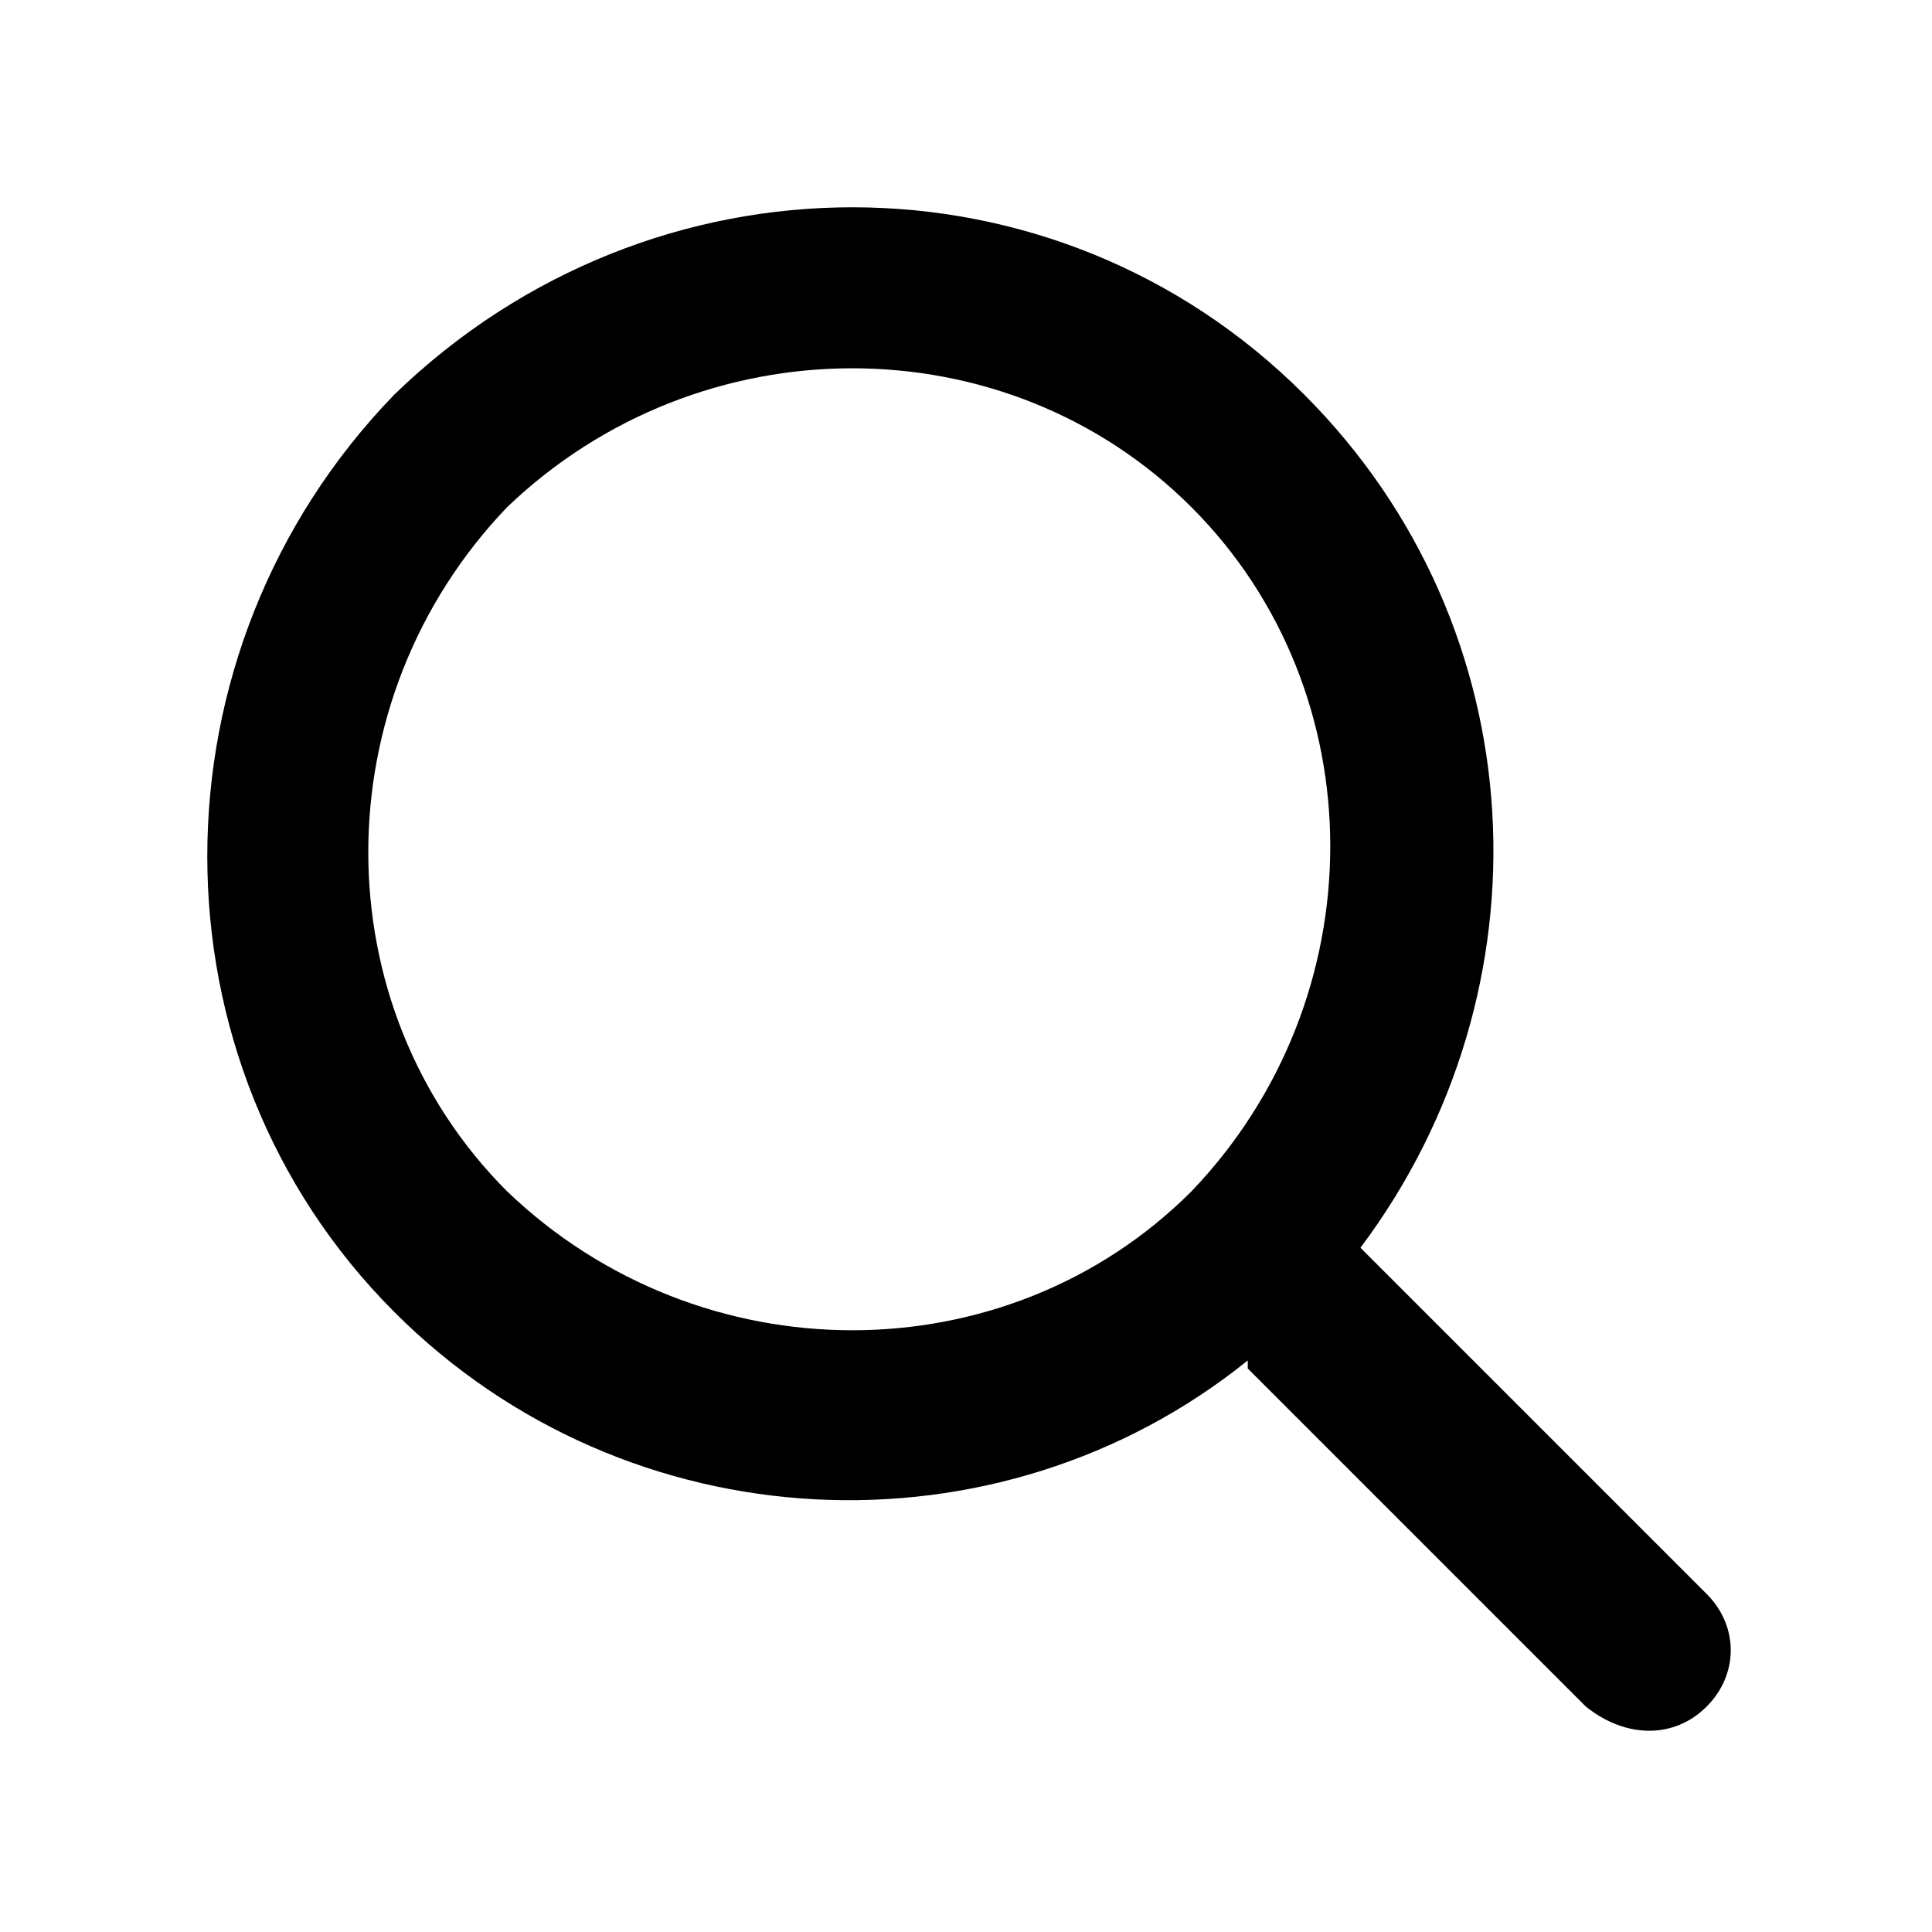
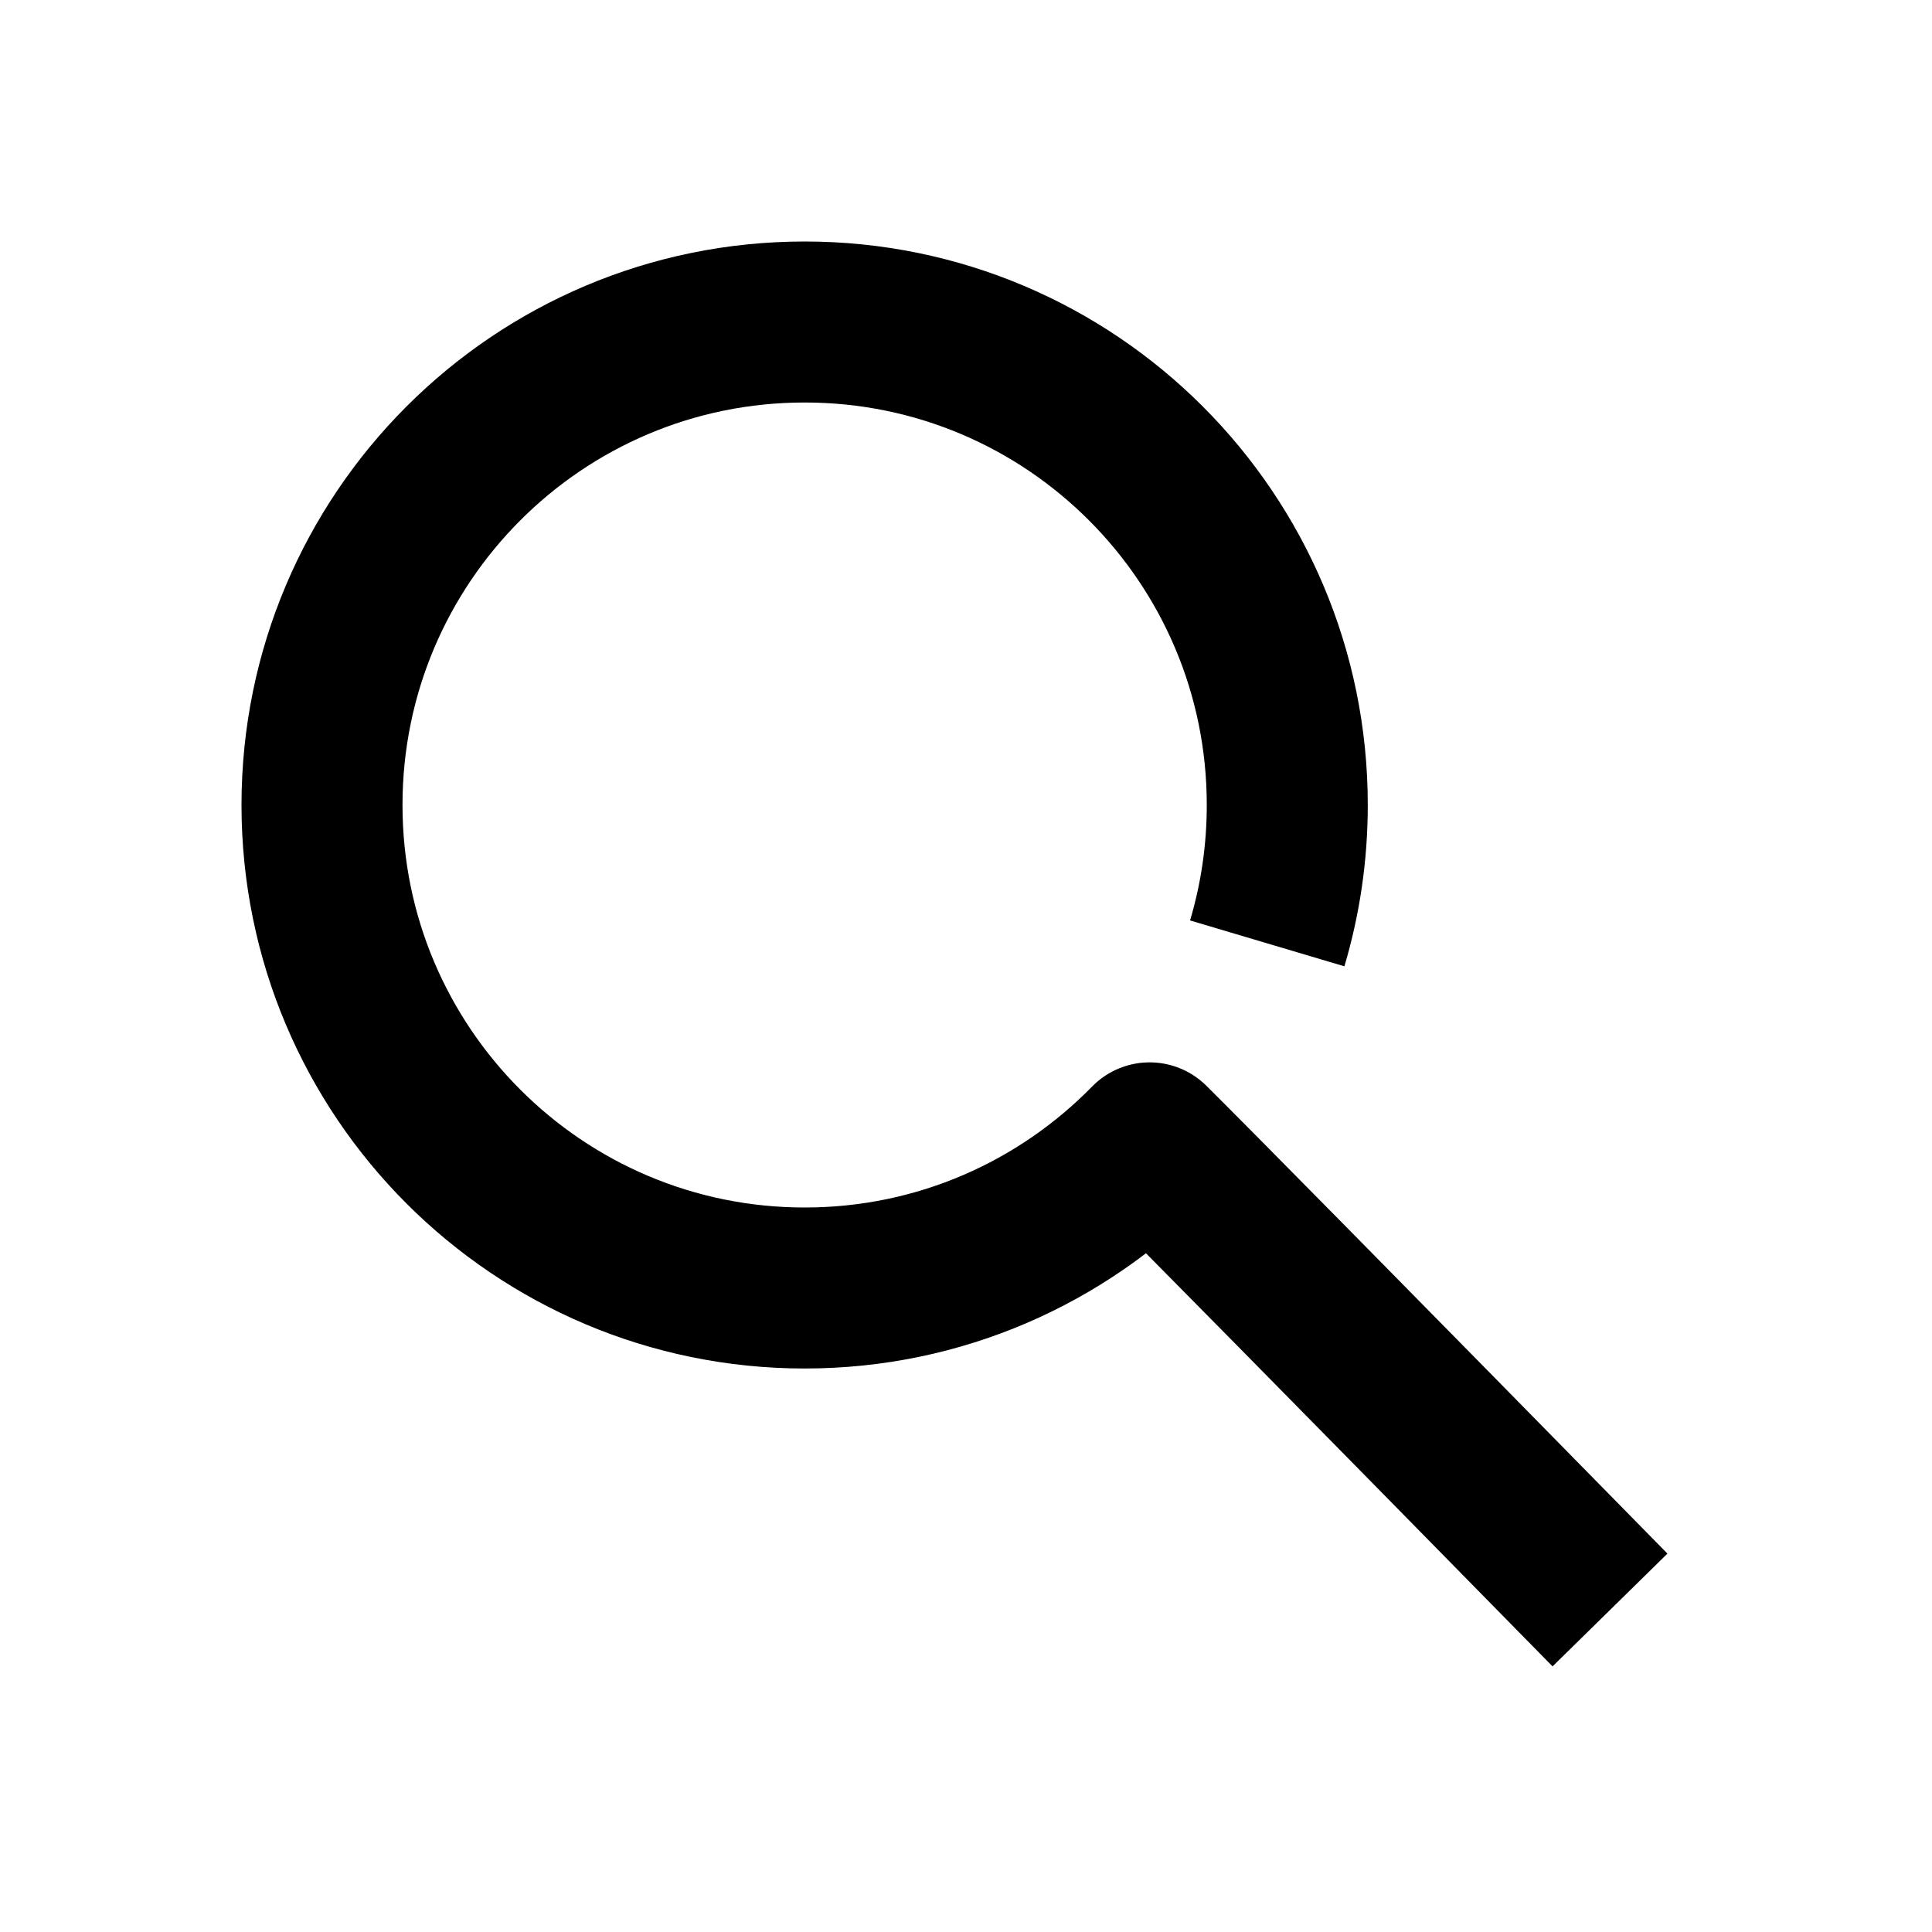
- <svg xmlns="http://www.w3.org/2000/svg" viewBox="0 0 24 24" width="24" height="24">
-   <path d="M16.9,15.5c2.4-3.2,2.2-7.7-0.7-10.6c-3.1-3.1-8.1-3.1-11.3,0c-3.1,3.2-3.1,8.3,0,11.4     c2.9,2.9,7.5,3.1,10.6,0.6c0,0.1,0,0.1,0,0.1l4.2,4.2c0.5,0.4,1.1,0.4,1.5,0c0.4-0.4,0.4-1,0-1.4L16.9,15.5     C16.9,15.5,16.9,15.5,16.9,15.5L16.9,15.5z M14.8,6.3c2.3,2.3,2.3,6.1,0,8.5c-2.3,2.3-6.1,2.3-8.5,0C4,12.5,4,8.7,6.3,6.3     C8.7,4,12.5,4,14.8,6.3z" />
+ <svg xmlns="http://www.w3.org/2000/svg" width="24px" height="24px" viewBox="0 0 24 24" version="1.1">
+   <g id="Search" stroke="none" stroke-width="1" fill="none" fill-rule="evenodd" stroke-linejoin="round">
+     <path d="M15.742,11.719 C15.904,11.174 15.991,10.597 15.991,10 C15.991,6.686 13.307,4 9.996,4 C6.684,4 4,6.686 4,10 C4,13.314 6.684,16 9.996,16 C11.675,16 13.192,15.31 14.281,14.197 C14.78,14.691 16.687,16.625 20,20" id="Path" stroke="#000000" stroke-width="2" />
+   </g>
</svg>
